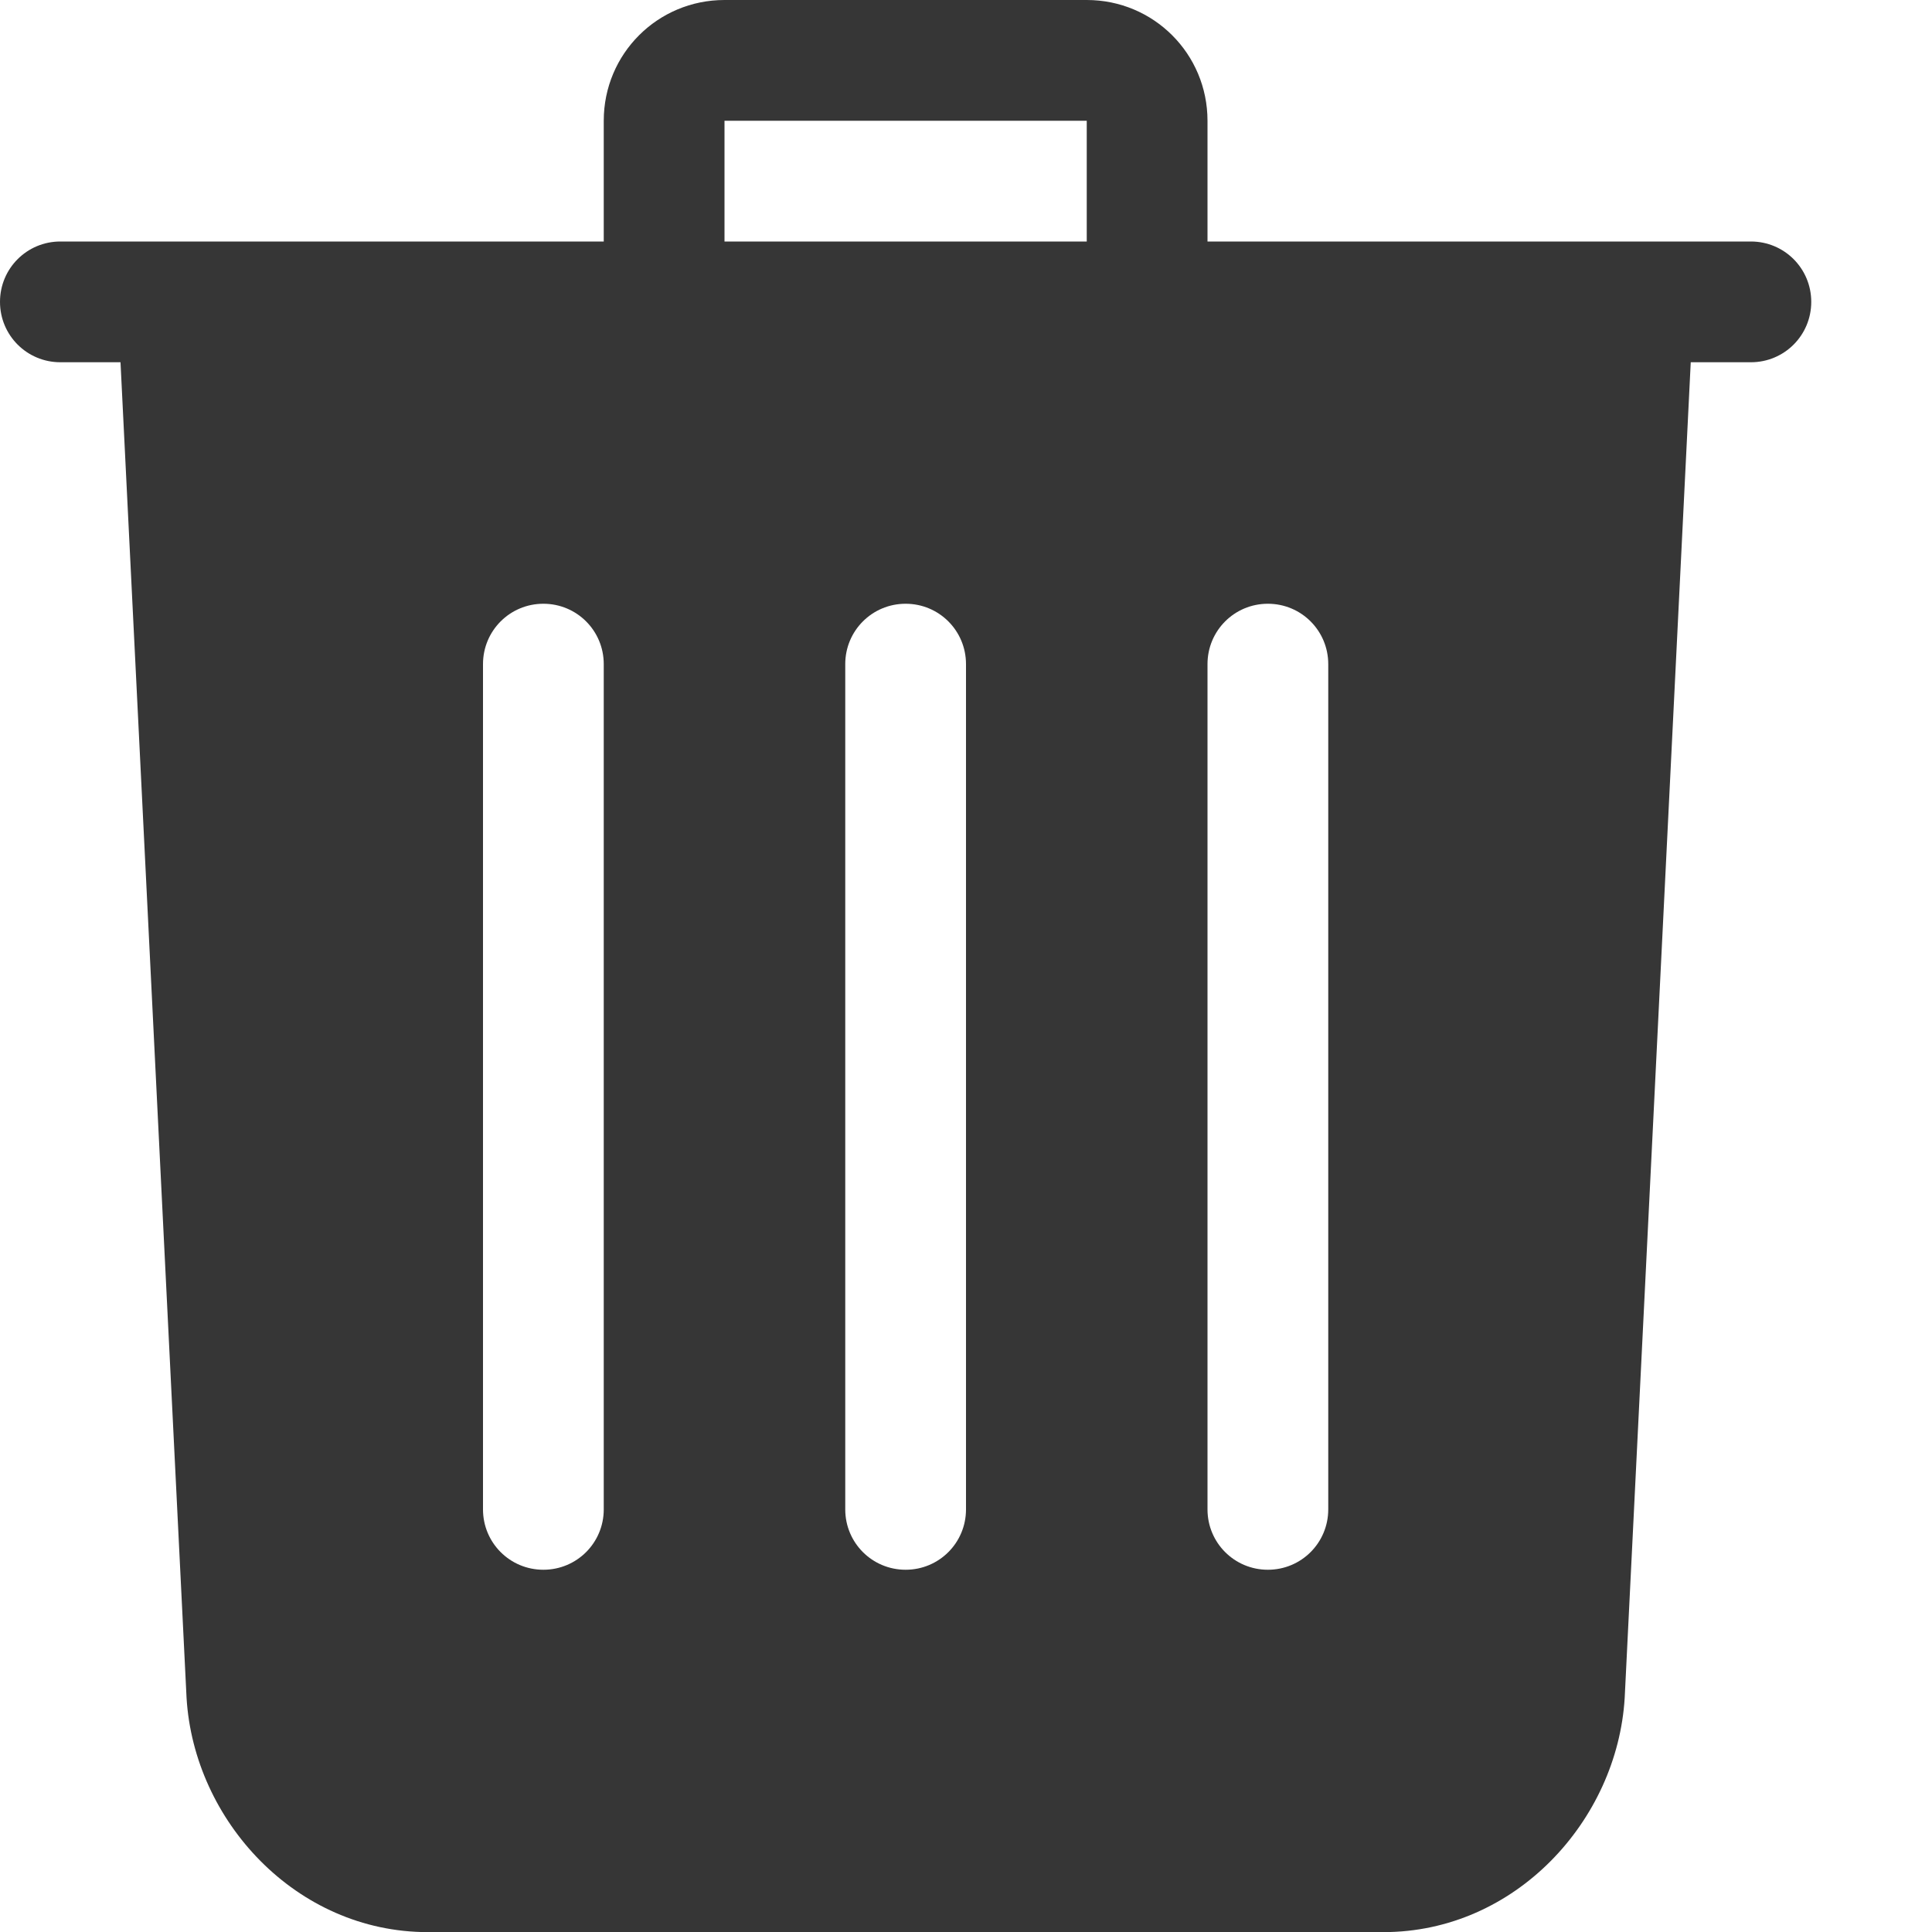
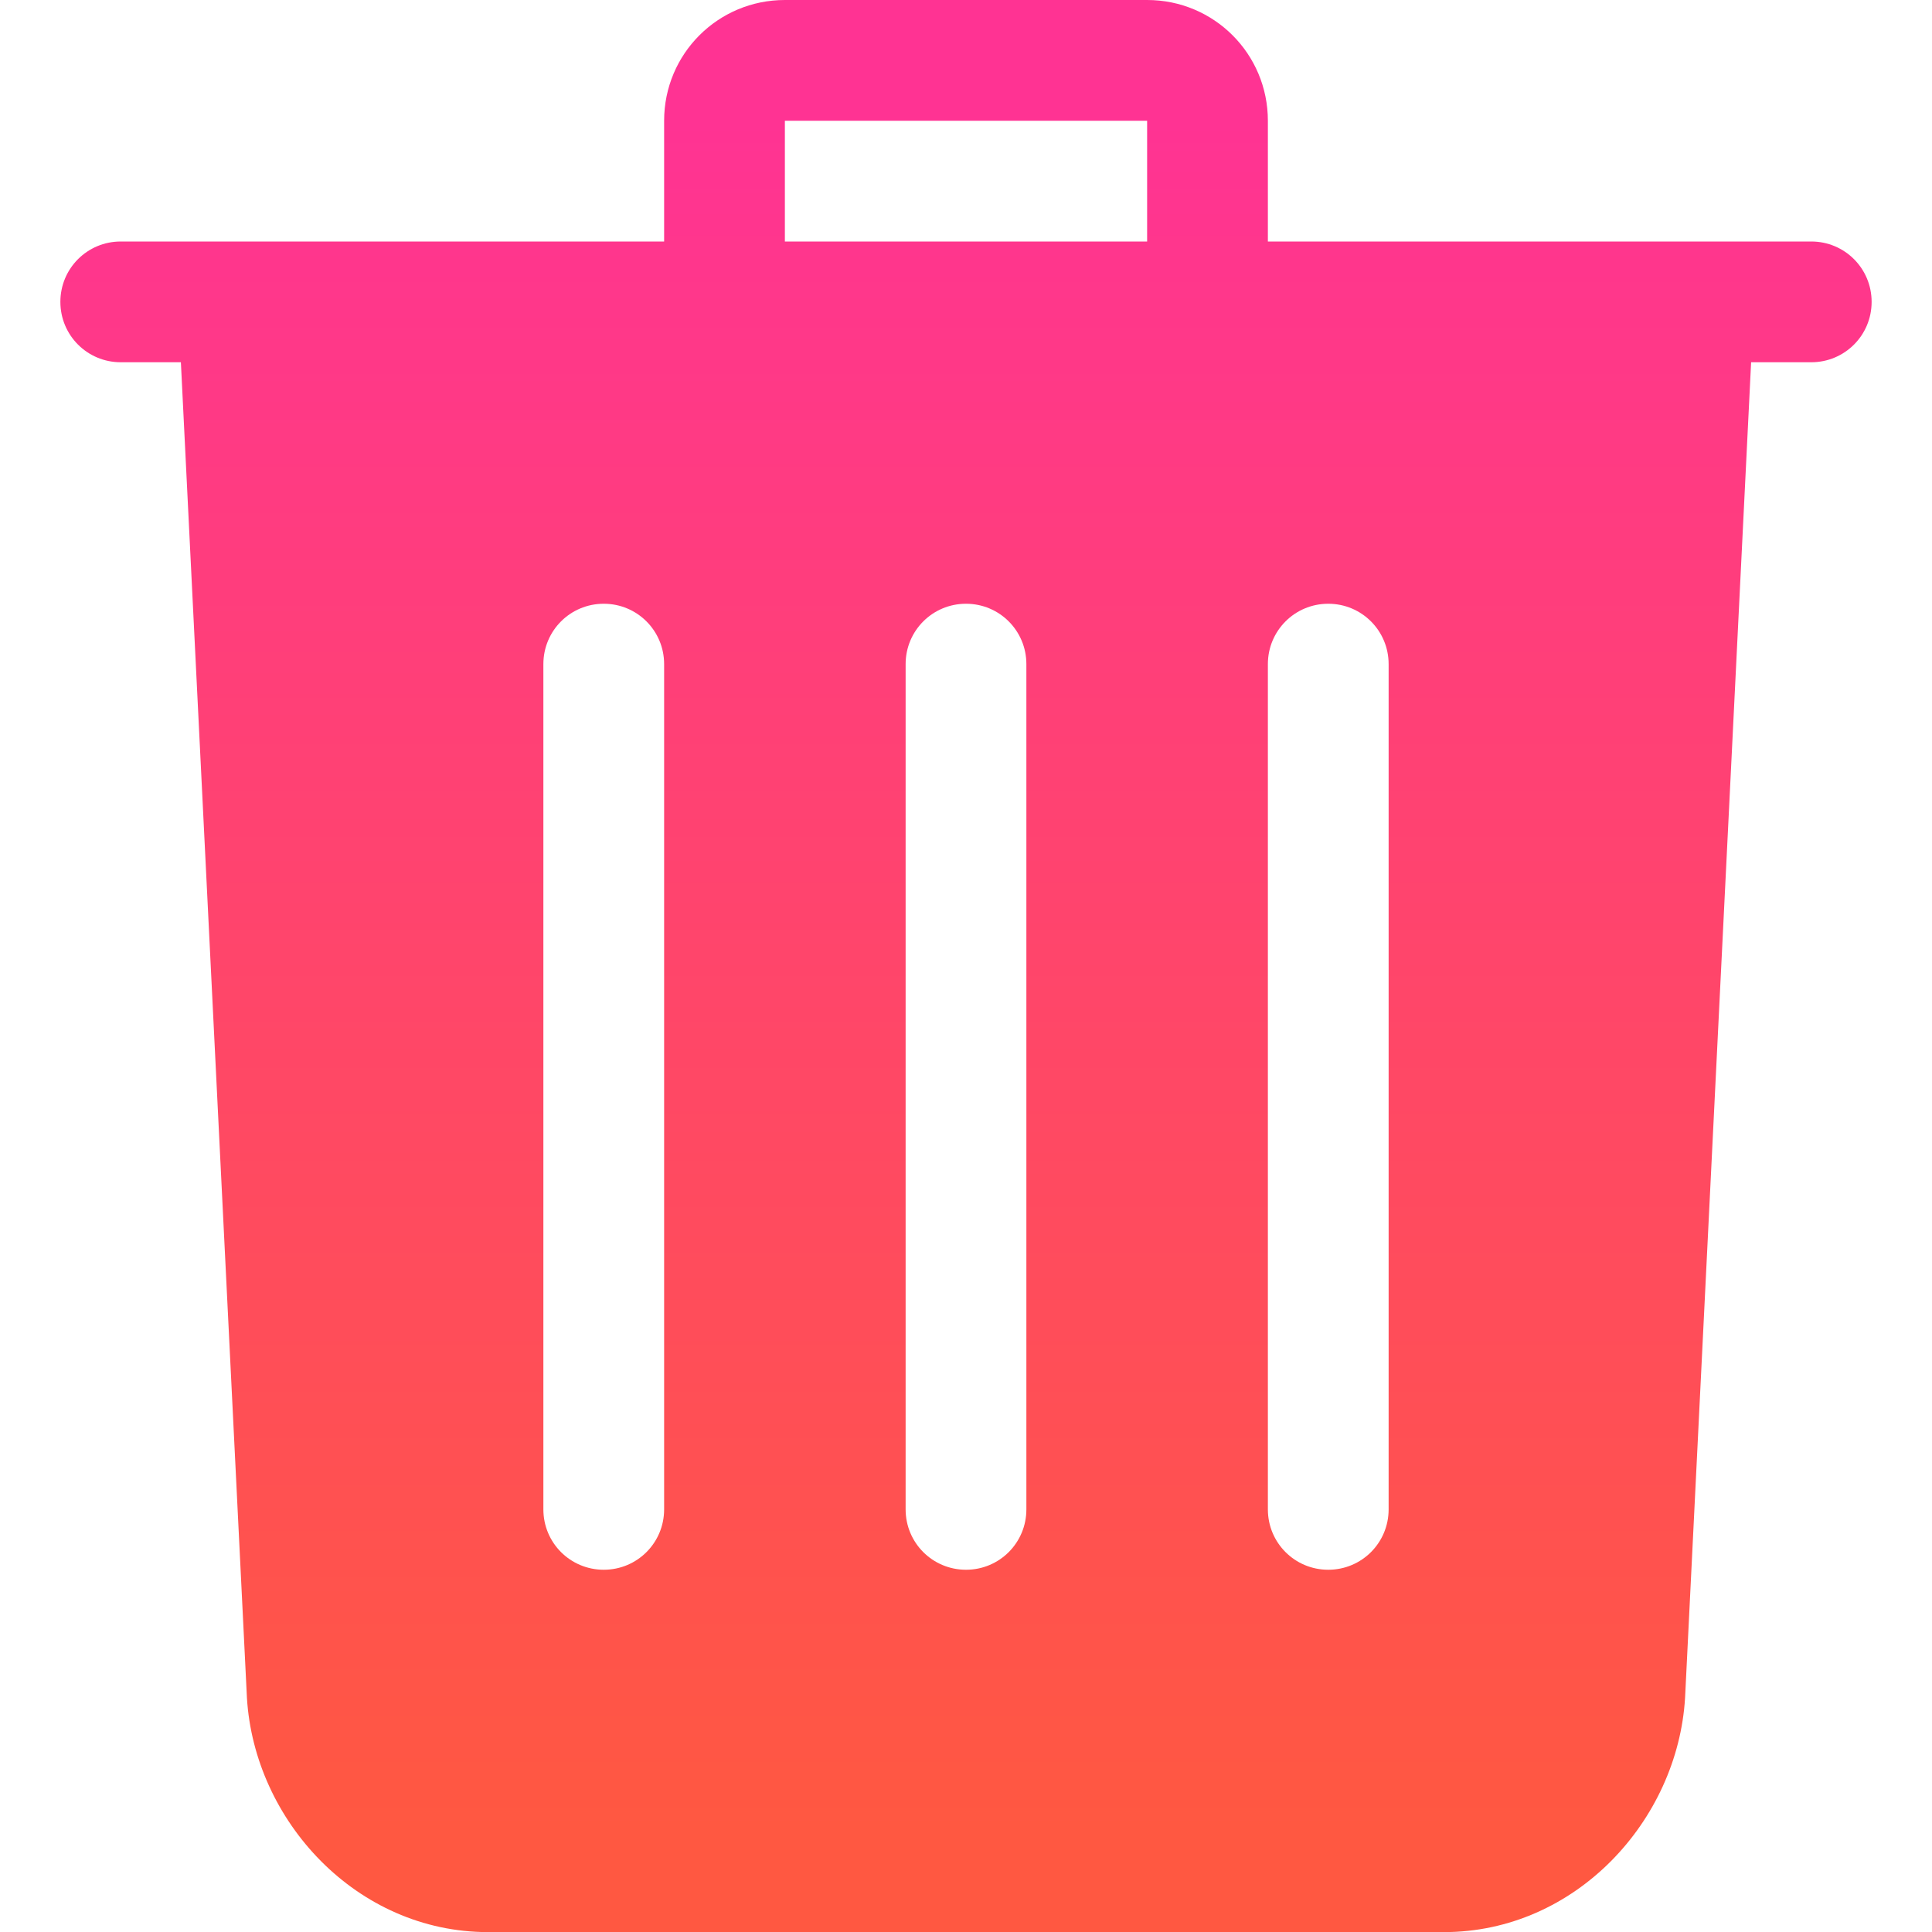
- <svg xmlns="http://www.w3.org/2000/svg" width="16" height="16" version="1.1">
-   <defs>
+ <svg xmlns="http://www.w3.org/2000/svg" xmlns:xlink="http://www.w3.org/1999/xlink" width="16" height="16" version="1.1" id="svg7">
+   <defs id="defs3">
+     <linearGradient id="linearGradient967">
+       <stop style="stop-color:#ff3393;stop-opacity:1" offset="0" id="stop963" />
+       <stop style="stop-color:#ff5841;stop-opacity:1" offset="1" id="stop965" />
+     </linearGradient>
    <style id="current-color-scheme" type="text/css">.ColorScheme-Text { color:#363636; }</style>
+     <radialGradient id="radialGradient69412" cx="4.12" cy="12.989" r="2.823" gradientTransform="matrix(1.2927,0,0,1.4406,-1.2059,-5.7232)" gradientUnits="userSpaceOnUse">
+       <stop stop-color="#3bff78" offset="0" id="stop83" />
+       <stop stop-color="#1ef2e8" offset="1" id="stop85" />
+     </radialGradient>
+     <linearGradient id="linearGradient30982" x1="4.376" x2="7.697" y1="6.708" y2="10.539" gradientUnits="userSpaceOnUse">
+       <stop stop-color="#db59ff" offset="0" id="stop73" />
+       <stop stop-color="#676fff" offset="1" id="stop75" />
+     </linearGradient>
+     <linearGradient id="linearGradient43362" x1="-9.706" x2="-12.79" y1="6.984" y2="10.174" gradientUnits="userSpaceOnUse">
+       <stop stop-color="#2795ff" offset="0" id="stop78" />
+       <stop stop-color="#0adbff" offset="1" id="stop80" />
+     </linearGradient>
+     <linearGradient id="linearGradient1279" x1="3.785" x2="7.76" y1="1.994" y2="5.016" gradientUnits="userSpaceOnUse">
+       <stop stop-color="#ff5841" offset="0" id="stop63" />
+       <stop stop-color="#ff3393" offset="1" id="stop65" />
+     </linearGradient>
+     <linearGradient id="linearGradient15078" x1="9.294" x2="12.997" y1="0.654" y2="4.832" gradientUnits="userSpaceOnUse">
+       <stop stop-color="#ff753f" offset="0" id="stop68" />
+       <stop stop-color="#ffc547" offset="1" id="stop70" />
+     </linearGradient>
+     <linearGradient xlink:href="#linearGradient967" id="linearGradient969" x1="6.5" y1="1" x2="6.5" y2="15.16" gradientUnits="userSpaceOnUse" />
  </defs>
-   <path d="m6 0c-0.554 0-1 0.446-1 1v1h-4.5c-0.277 0-0.5 0.223-0.5 0.5s0.223 0.5 0.5 0.5h0.498l0.547 11.061c0.061 1.016 0.906 1.94 1.998 1.94h7.914c1.092 0 1.937-0.924 1.998-1.94l0.547-11.061h0.498c0.277 0 0.5-0.223 0.5-0.5s-0.223-0.5-0.5-0.5h-4.5v-1c0-0.554-0.446-1-1-1h-3zm0 1h3v1h-3v-1zm-1.5 4c0.277 0 0.5 0.223 0.5 0.5v7c0 0.277-0.223 0.5-0.5 0.5s-0.5-0.223-0.5-0.5v-7c0-0.277 0.223-0.5 0.5-0.5zm3 0c0.277 0 0.5 0.223 0.5 0.5v7c0 0.277-0.223 0.5-0.5 0.5s-0.5-0.223-0.5-0.5v-7c0-0.277 0.223-0.5 0.5-0.5zm3 0c0.277 0 0.5 0.223 0.5 0.5v7c0 0.277-0.223 0.5-0.5 0.5s-0.5-0.223-0.5-0.5v-7c0-0.277 0.223-0.5 0.5-0.5z" style="fill:currentColor" class="ColorScheme-Text" />
+   <path d="m -11.779,0 c -0.554,0 -1,0.446 -1,1 v 1 h -4.5 c -0.277,0 -0.5,0.223 -0.5,0.5 0,0.277 0.223,0.5 0.5,0.5 h 0.498 l 0.547,11.061 c 0.061,1.016 0.906,1.94 1.998,1.94 h 7.914 c 1.092,0 1.937,-0.924 1.998,-1.94 L -3.777,3 h 0.498 c 0.277,0 0.5,-0.223 0.5,-0.5 0,-0.277 -0.223,-0.5 -0.5,-0.5 h -4.5 V 1 c 0,-0.554 -0.446,-1 -1,-1 h -3 z m 0,1 h 3 v 1 h -3 z m -1.5,4 c 0.277,0 0.5,0.223 0.5,0.5 v 7 c 0,0.277 -0.223,0.5 -0.5,0.5 -0.277,0 -0.5,-0.223 -0.5,-0.5 v -7 c 0,-0.277 0.223,-0.5 0.5,-0.5 z m 3,0 c 0.277,0 0.5,0.223 0.5,0.5 v 7 c 0,0.277 -0.223,0.5 -0.5,0.5 -0.277,0 -0.5,-0.223 -0.5,-0.5 v -7 c 0,-0.277 0.223,-0.5 0.5,-0.5 z m 3,0 c 0.277,0 0.5,0.223 0.5,0.5 v 7 c 0,0.277 -0.223,0.5 -0.5,0.5 -0.277,0 -0.5,-0.223 -0.5,-0.5 v -7 c 0,-0.277 0.223,-0.5 0.5,-0.5 z" style="fill:currentColor" class="ColorScheme-Text" id="path5" />
+   <path d="m 6.5,0 c -0.554,0 -1,0.446 -1,1 v 1 h -4.5 c -0.277,0 -0.5,0.223 -0.5,0.5 0,0.277 0.223,0.5 0.5,0.5 h 0.498 l 0.547,11.061 c 0.061,1.016 0.906,1.94 1.998,1.94 h 7.914 c 1.092,0 1.937,-0.924 1.998,-1.94 L 14.502,3 h 0.498 c 0.277,0 0.5,-0.223 0.5,-0.5 0,-0.277 -0.223,-0.5 -0.5,-0.5 h -4.5 V 1 c 0,-0.554 -0.446,-1 -1,-1 h -3 z m 0,1 h 3 v 1 h -3 z m -1.5,4 c 0.277,0 0.5,0.223 0.5,0.5 v 7 c 0,0.277 -0.223,0.5 -0.5,0.5 -0.277,0 -0.5,-0.223 -0.5,-0.5 v -7 c 0,-0.277 0.223,-0.5 0.5,-0.5 z m 3,0 c 0.277,0 0.5,0.223 0.5,0.5 v 7 c 0,0.277 -0.223,0.5 -0.5,0.5 -0.277,0 -0.5,-0.223 -0.5,-0.5 v -7 c 0,-0.277 0.223,-0.5 0.5,-0.5 z m 3,0 c 0.277,0 0.5,0.223 0.5,0.5 v 7 c 0,0.277 -0.223,0.5 -0.5,0.5 -0.277,0 -0.5,-0.223 -0.5,-0.5 v -7 c 0,-0.277 0.223,-0.5 0.5,-0.5 z" style="fill:url(#linearGradient969);fill-opacity:1" class="ColorScheme-Text" id="path961" />
</svg>
